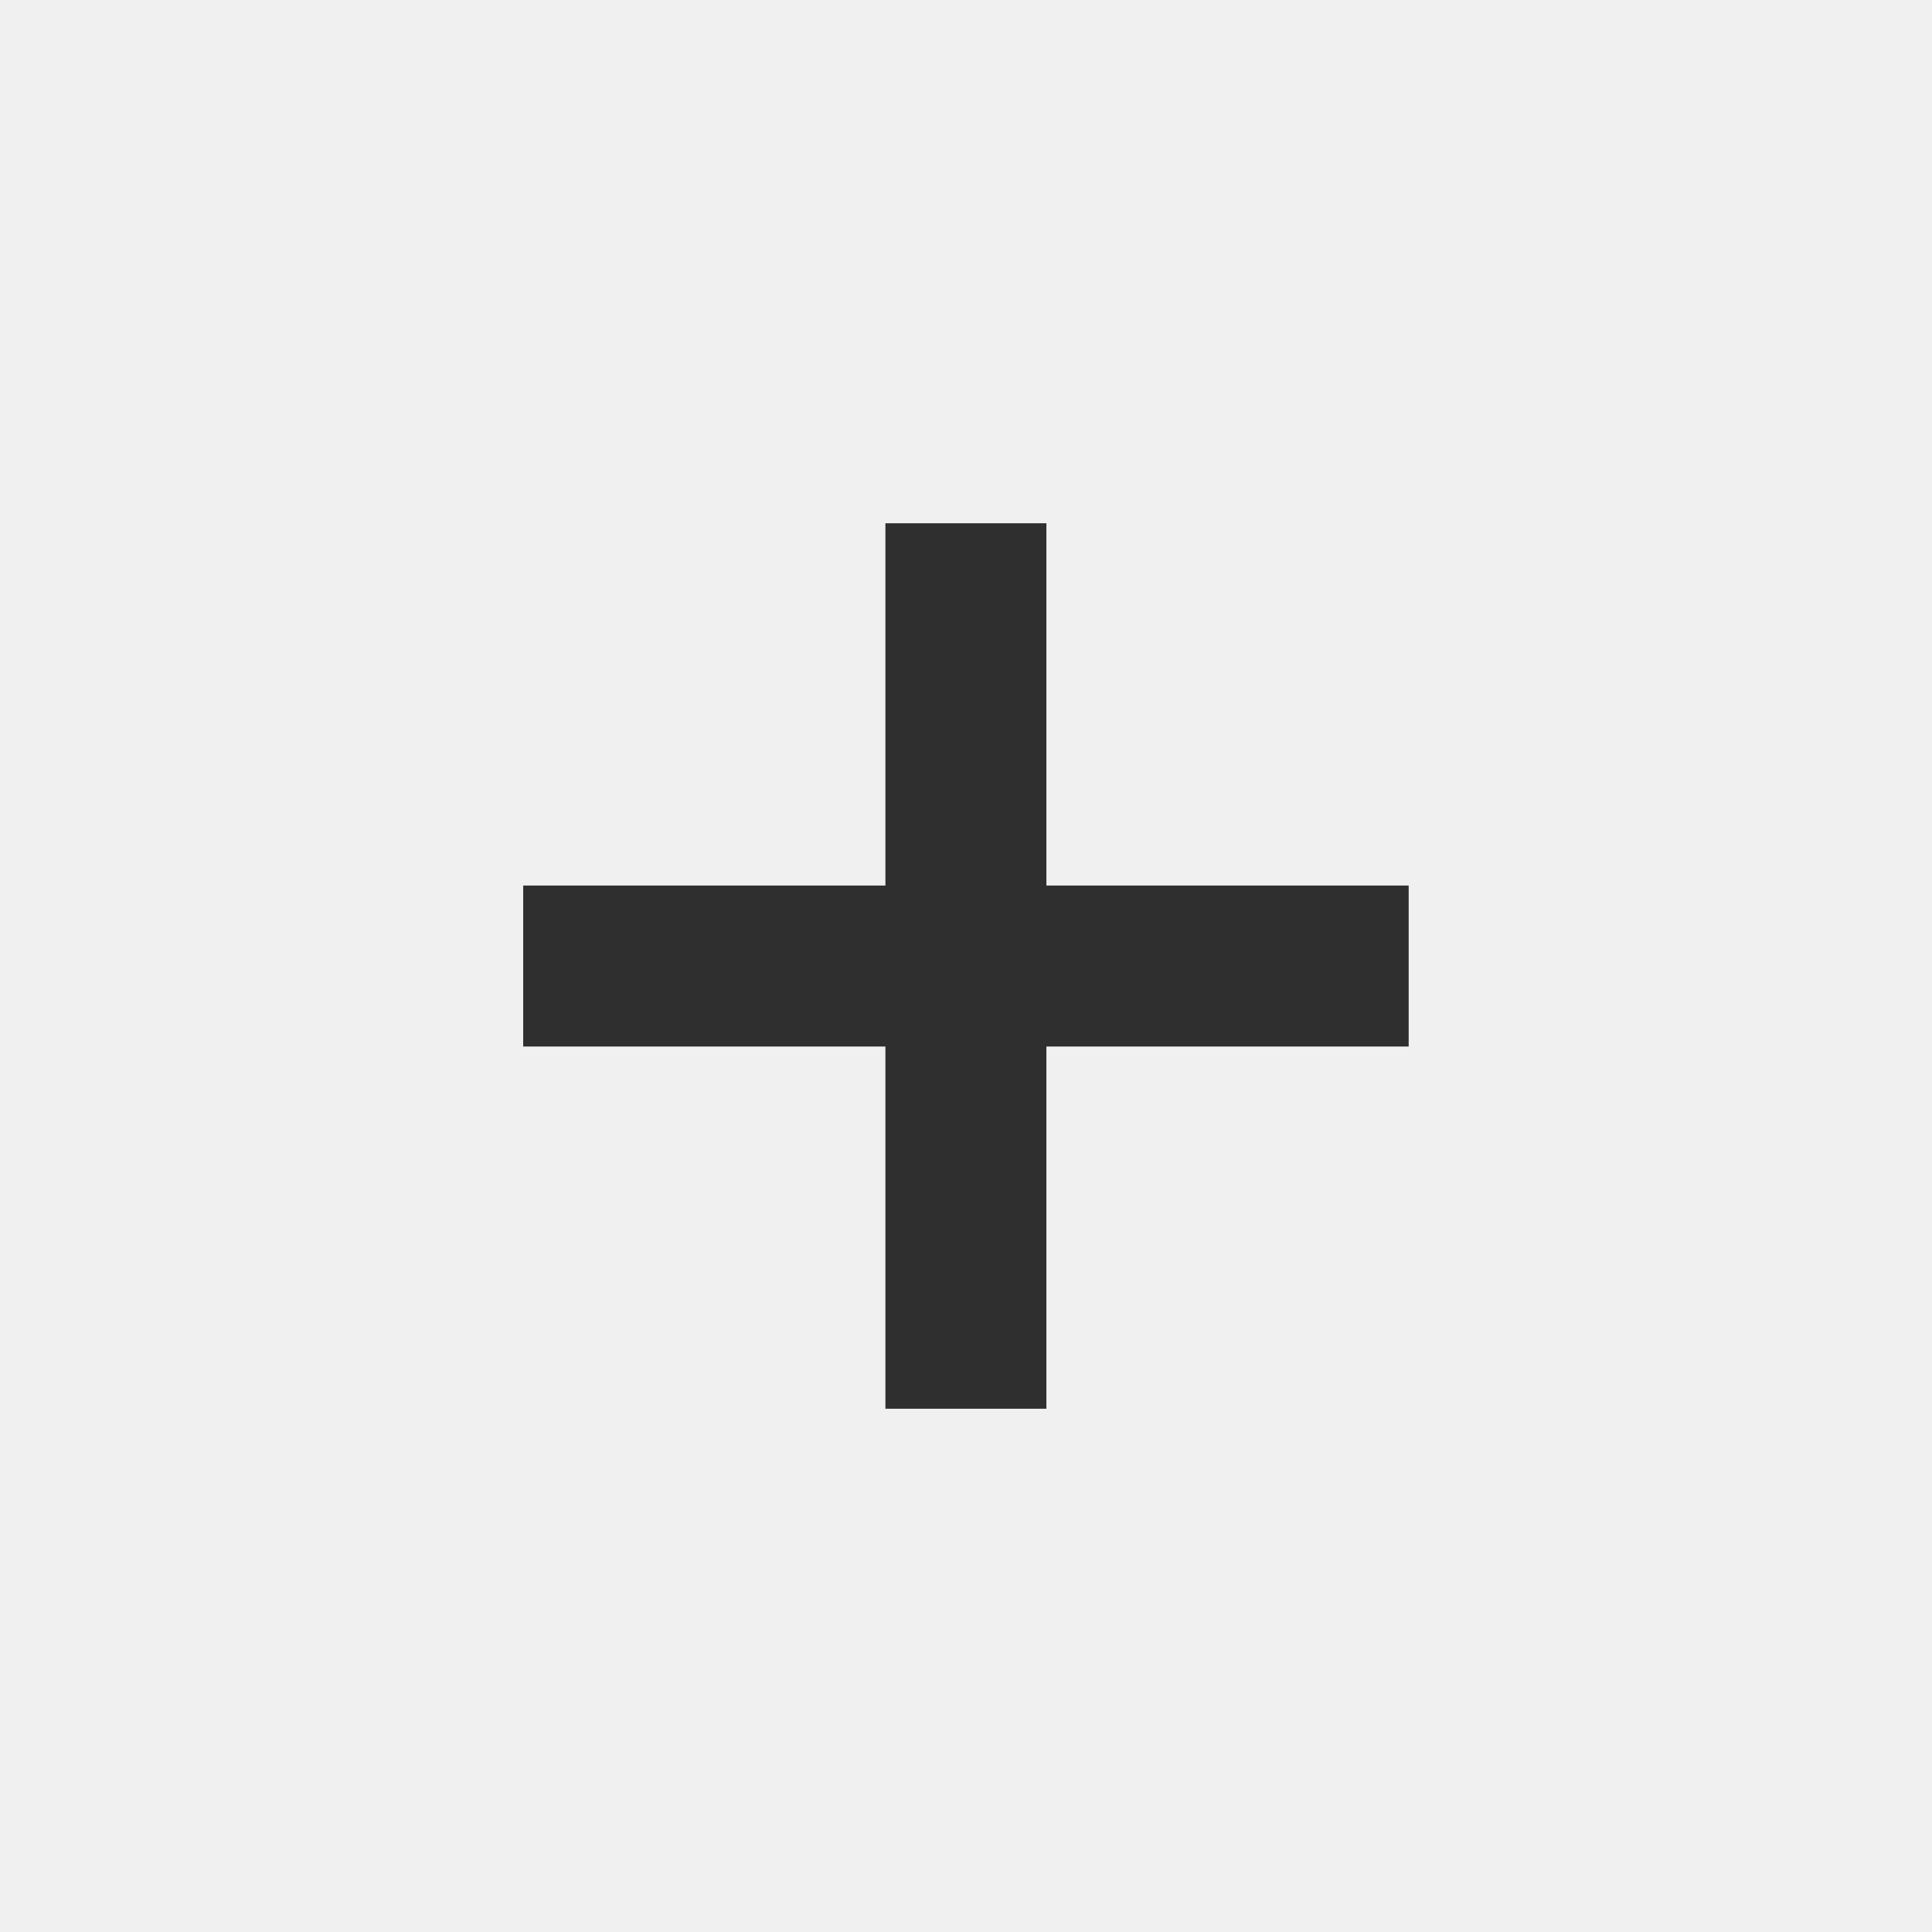
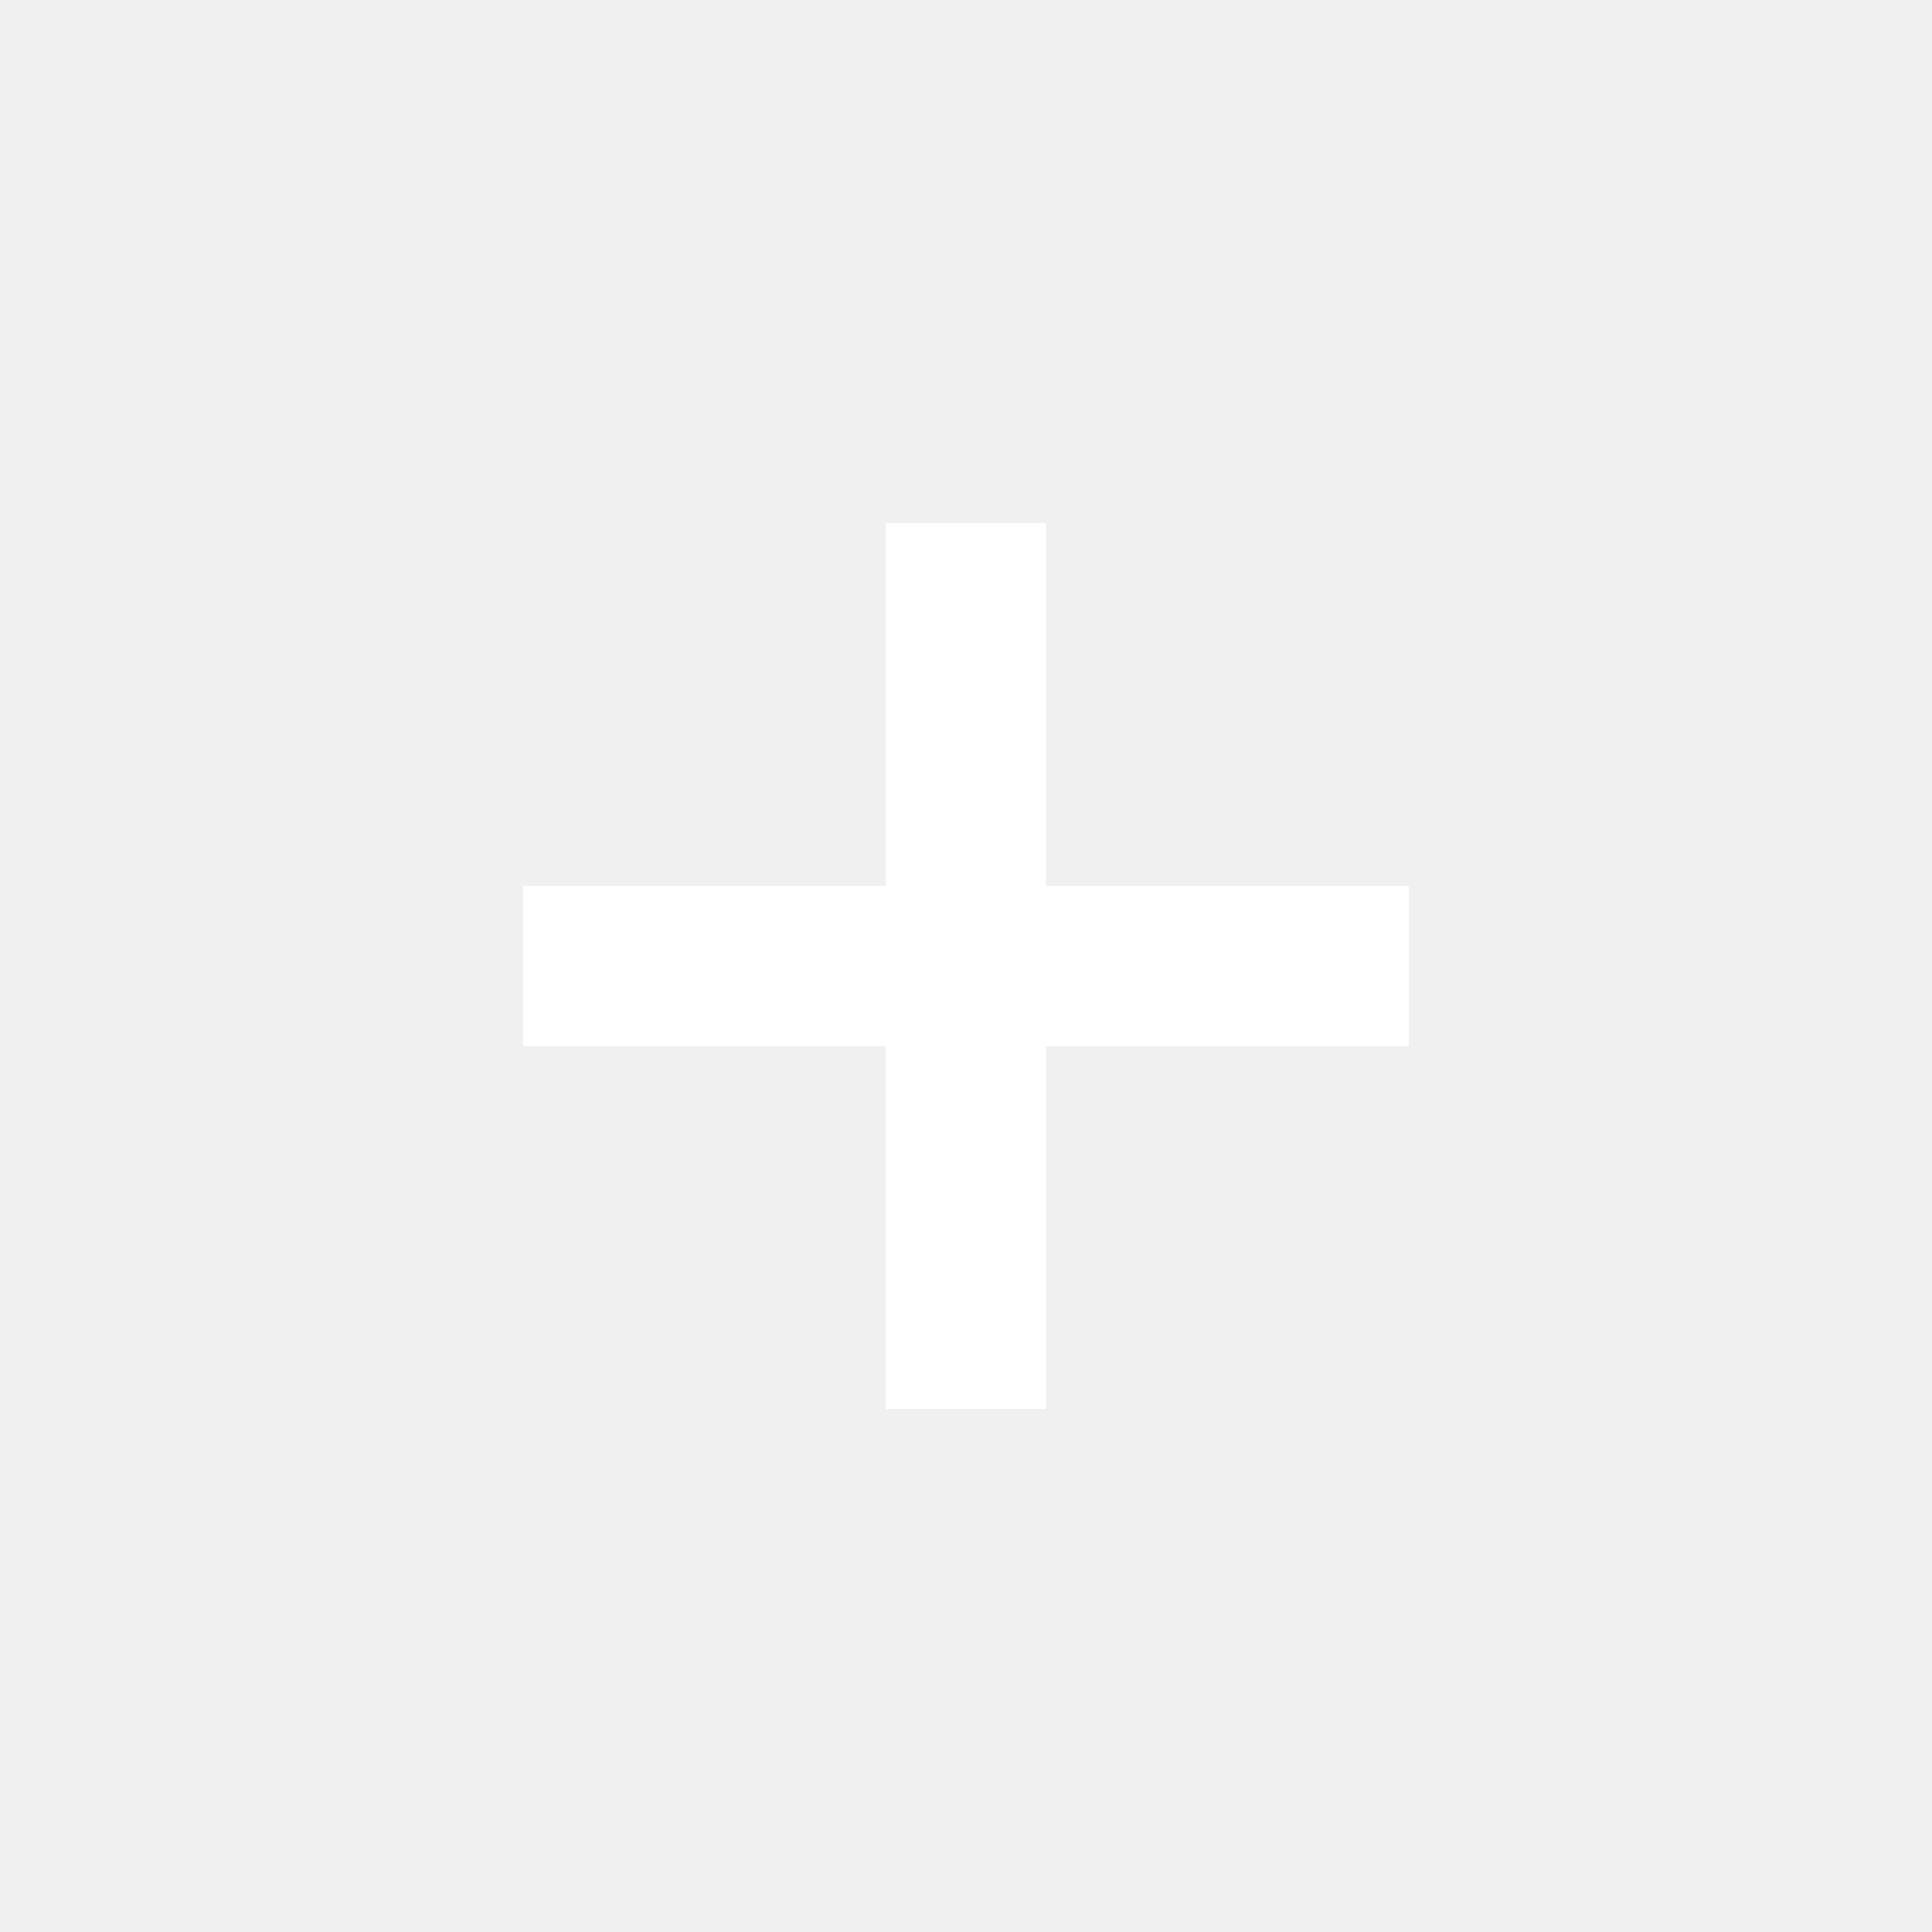
<svg xmlns="http://www.w3.org/2000/svg" width="31" height="31" viewBox="0 0 31 31" fill="none">
-   <path d="M16.79 8.396V14.209H22.603V16.792H16.79V22.604H14.207V16.792H8.395V14.209H14.207V8.396H16.79Z" fill="#2F2F2F" />
+   <path d="M16.79 8.396V14.209H22.603V16.792H16.79V22.604H14.207V16.792H8.395V14.209H14.207V8.396H16.79Z" fill="#ffffff" />
</svg>
